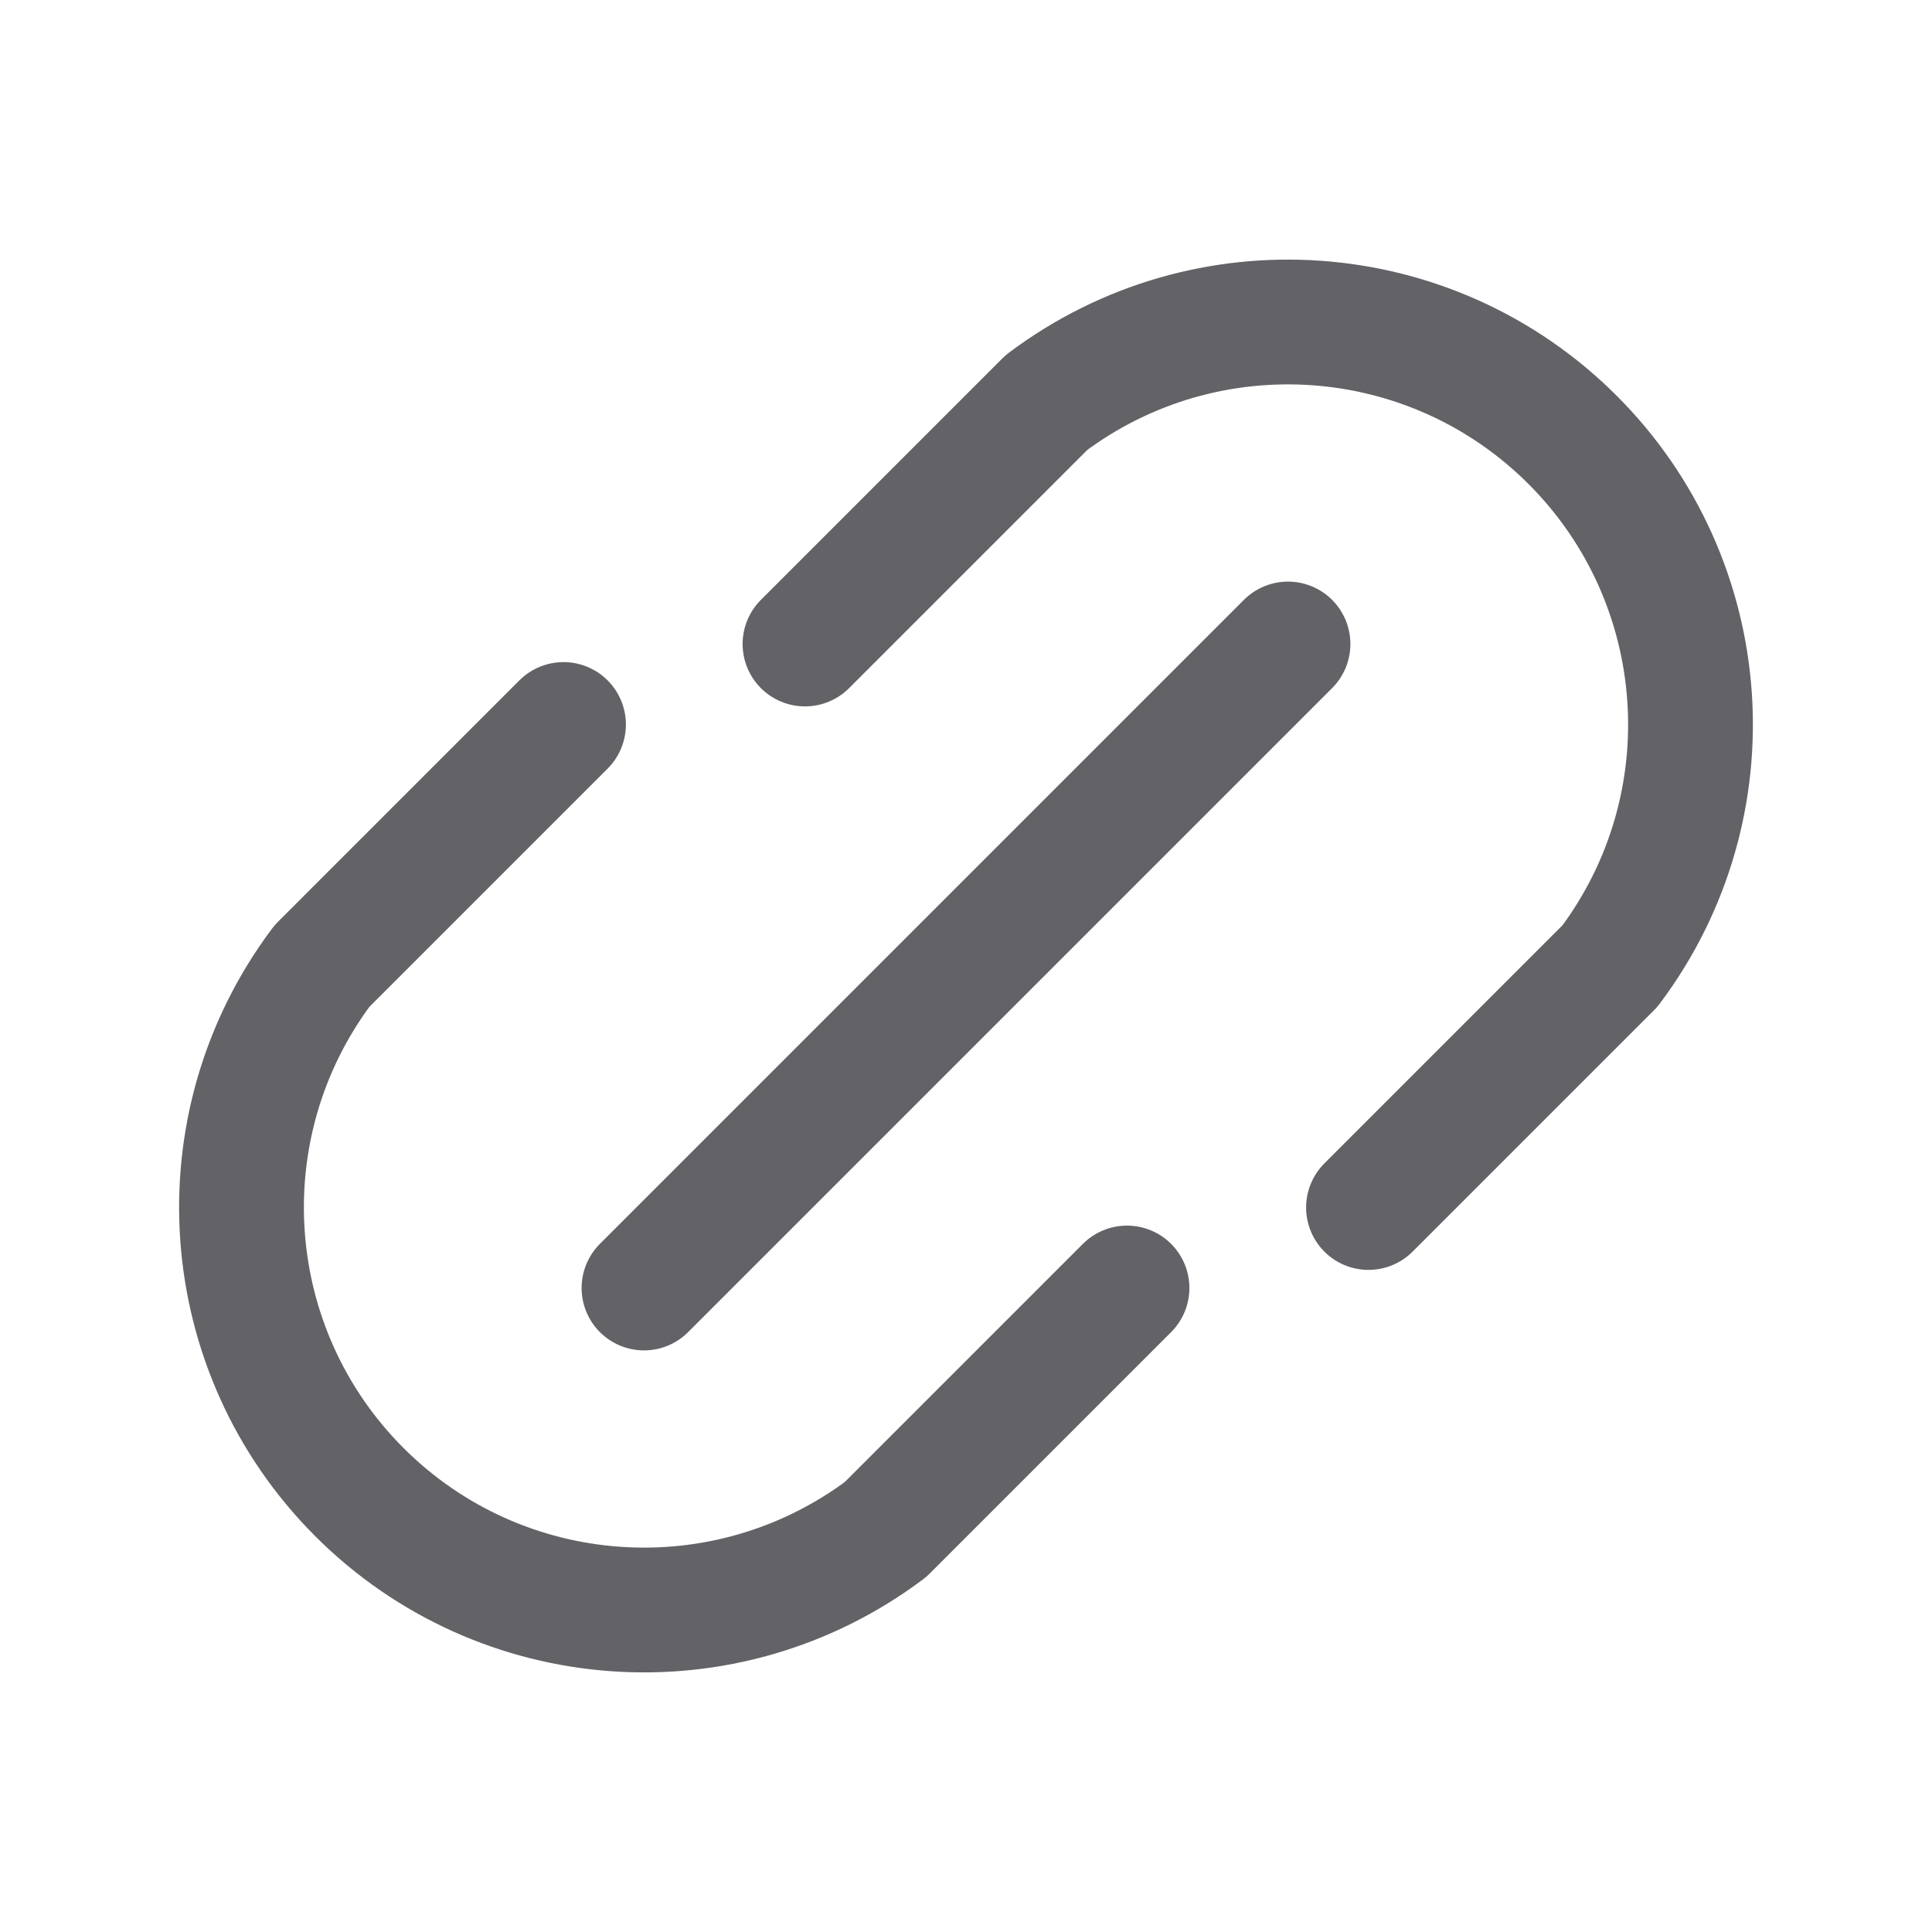
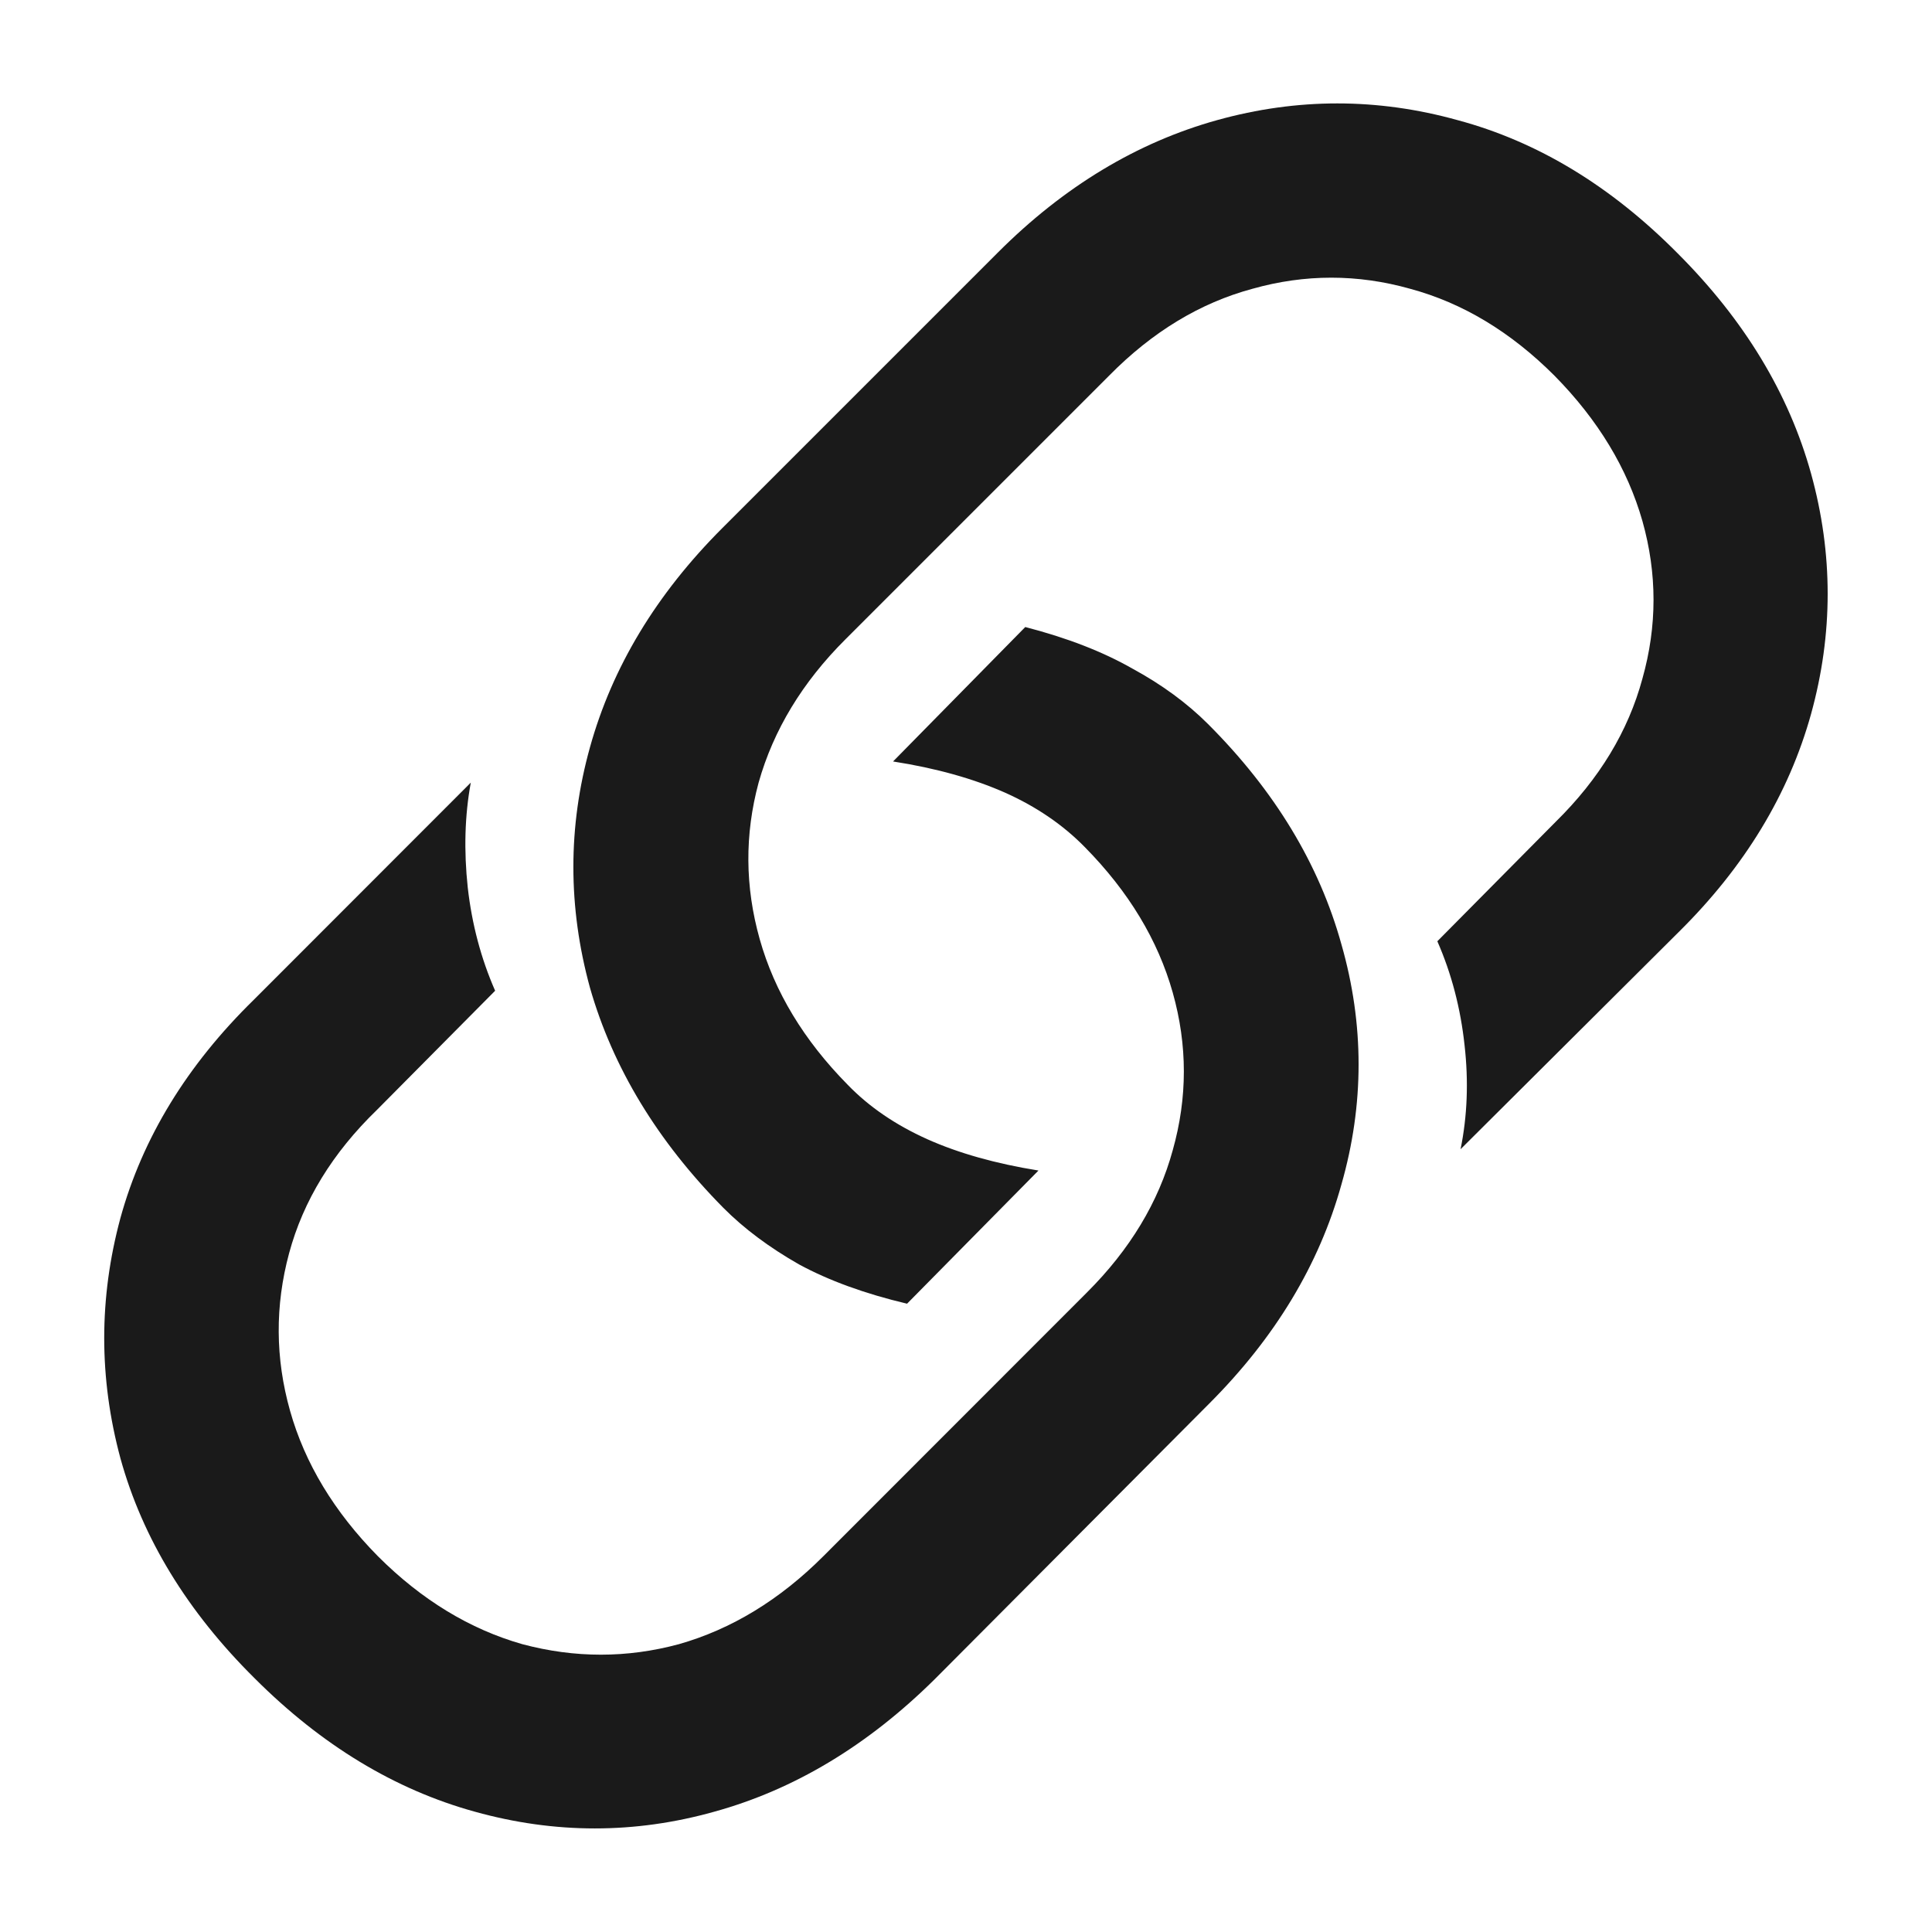
- <svg xmlns="http://www.w3.org/2000/svg" width="24" height="24" viewBox="0 0 24 24" fill="none" stroke="#626267" stroke-width="1.55" stroke-linecap="round" stroke-linejoin="round">
-   <path d="m10 8 3-3a5 5 0 0 1 7 7l-3 3M14 16l-3 3a5 5 0 0 1-7-7l3-3M8 16l8-8" />
+ <svg xmlns="http://www.w3.org/2000/svg" width="24" height="24" viewBox="-0.076 6.311 12.143 12.143" fill="none">
+   <g style="mix-blend-mode:plus-darker">
+     <path d="M6.368 10.252C6.631 10.32 6.855 10.407 7.041 10.513C7.227 10.614 7.386 10.731 7.517 10.862C7.936 11.281 8.215 11.742 8.355 12.246C8.499 12.749 8.499 13.253 8.355 13.756C8.215 14.26 7.938 14.719 7.523 15.134L5.797 16.867C5.378 17.281 4.917 17.559 4.413 17.698C3.914 17.838 3.412 17.838 2.909 17.698C2.405 17.559 1.944 17.279 1.525 16.86C1.102 16.441 0.82 15.98 0.681 15.477C0.545 14.973 0.545 14.469 0.681 13.966C0.82 13.462 1.1 13.005 1.519 12.595L2.883 11.23C2.845 11.437 2.839 11.657 2.864 11.89C2.89 12.119 2.947 12.335 3.036 12.538L2.293 13.287C2.014 13.557 1.83 13.858 1.741 14.188C1.652 14.518 1.654 14.848 1.747 15.178C1.84 15.508 2.024 15.813 2.299 16.092C2.574 16.367 2.877 16.551 3.207 16.645C3.537 16.733 3.865 16.733 4.191 16.645C4.521 16.551 4.824 16.367 5.099 16.092L6.755 14.435C7.026 14.165 7.206 13.866 7.295 13.54C7.388 13.21 7.388 12.88 7.295 12.55C7.202 12.22 7.018 11.915 6.743 11.636C6.607 11.497 6.44 11.382 6.241 11.293C6.042 11.205 5.807 11.139 5.537 11.097L6.368 10.252ZM5.625 14.505C5.359 14.442 5.132 14.359 4.946 14.258C4.76 14.152 4.601 14.034 4.47 13.902C4.056 13.483 3.776 13.022 3.632 12.519C3.493 12.011 3.493 11.507 3.632 11.008C3.772 10.504 4.049 10.045 4.464 9.63L6.197 7.897C6.611 7.483 7.071 7.206 7.574 7.066C8.078 6.926 8.581 6.926 9.085 7.066C9.589 7.201 10.05 7.481 10.469 7.904C10.888 8.323 11.167 8.784 11.307 9.288C11.446 9.791 11.446 10.295 11.307 10.798C11.167 11.302 10.89 11.759 10.475 12.169L9.104 13.534C9.146 13.327 9.155 13.109 9.129 12.88C9.104 12.648 9.047 12.43 8.958 12.227L9.701 11.477C9.976 11.207 10.158 10.906 10.247 10.576C10.34 10.246 10.34 9.916 10.247 9.586C10.153 9.256 9.969 8.951 9.694 8.672C9.419 8.397 9.117 8.215 8.787 8.126C8.457 8.033 8.126 8.033 7.796 8.126C7.466 8.215 7.166 8.397 6.895 8.672L5.238 10.329C4.967 10.599 4.785 10.9 4.692 11.23C4.604 11.556 4.606 11.884 4.699 12.214C4.792 12.544 4.976 12.849 5.251 13.128C5.386 13.268 5.554 13.382 5.752 13.471C5.951 13.56 6.184 13.625 6.451 13.668L5.625 14.505Z" fill="#1A1A1A" />
+   </g>
</svg>
